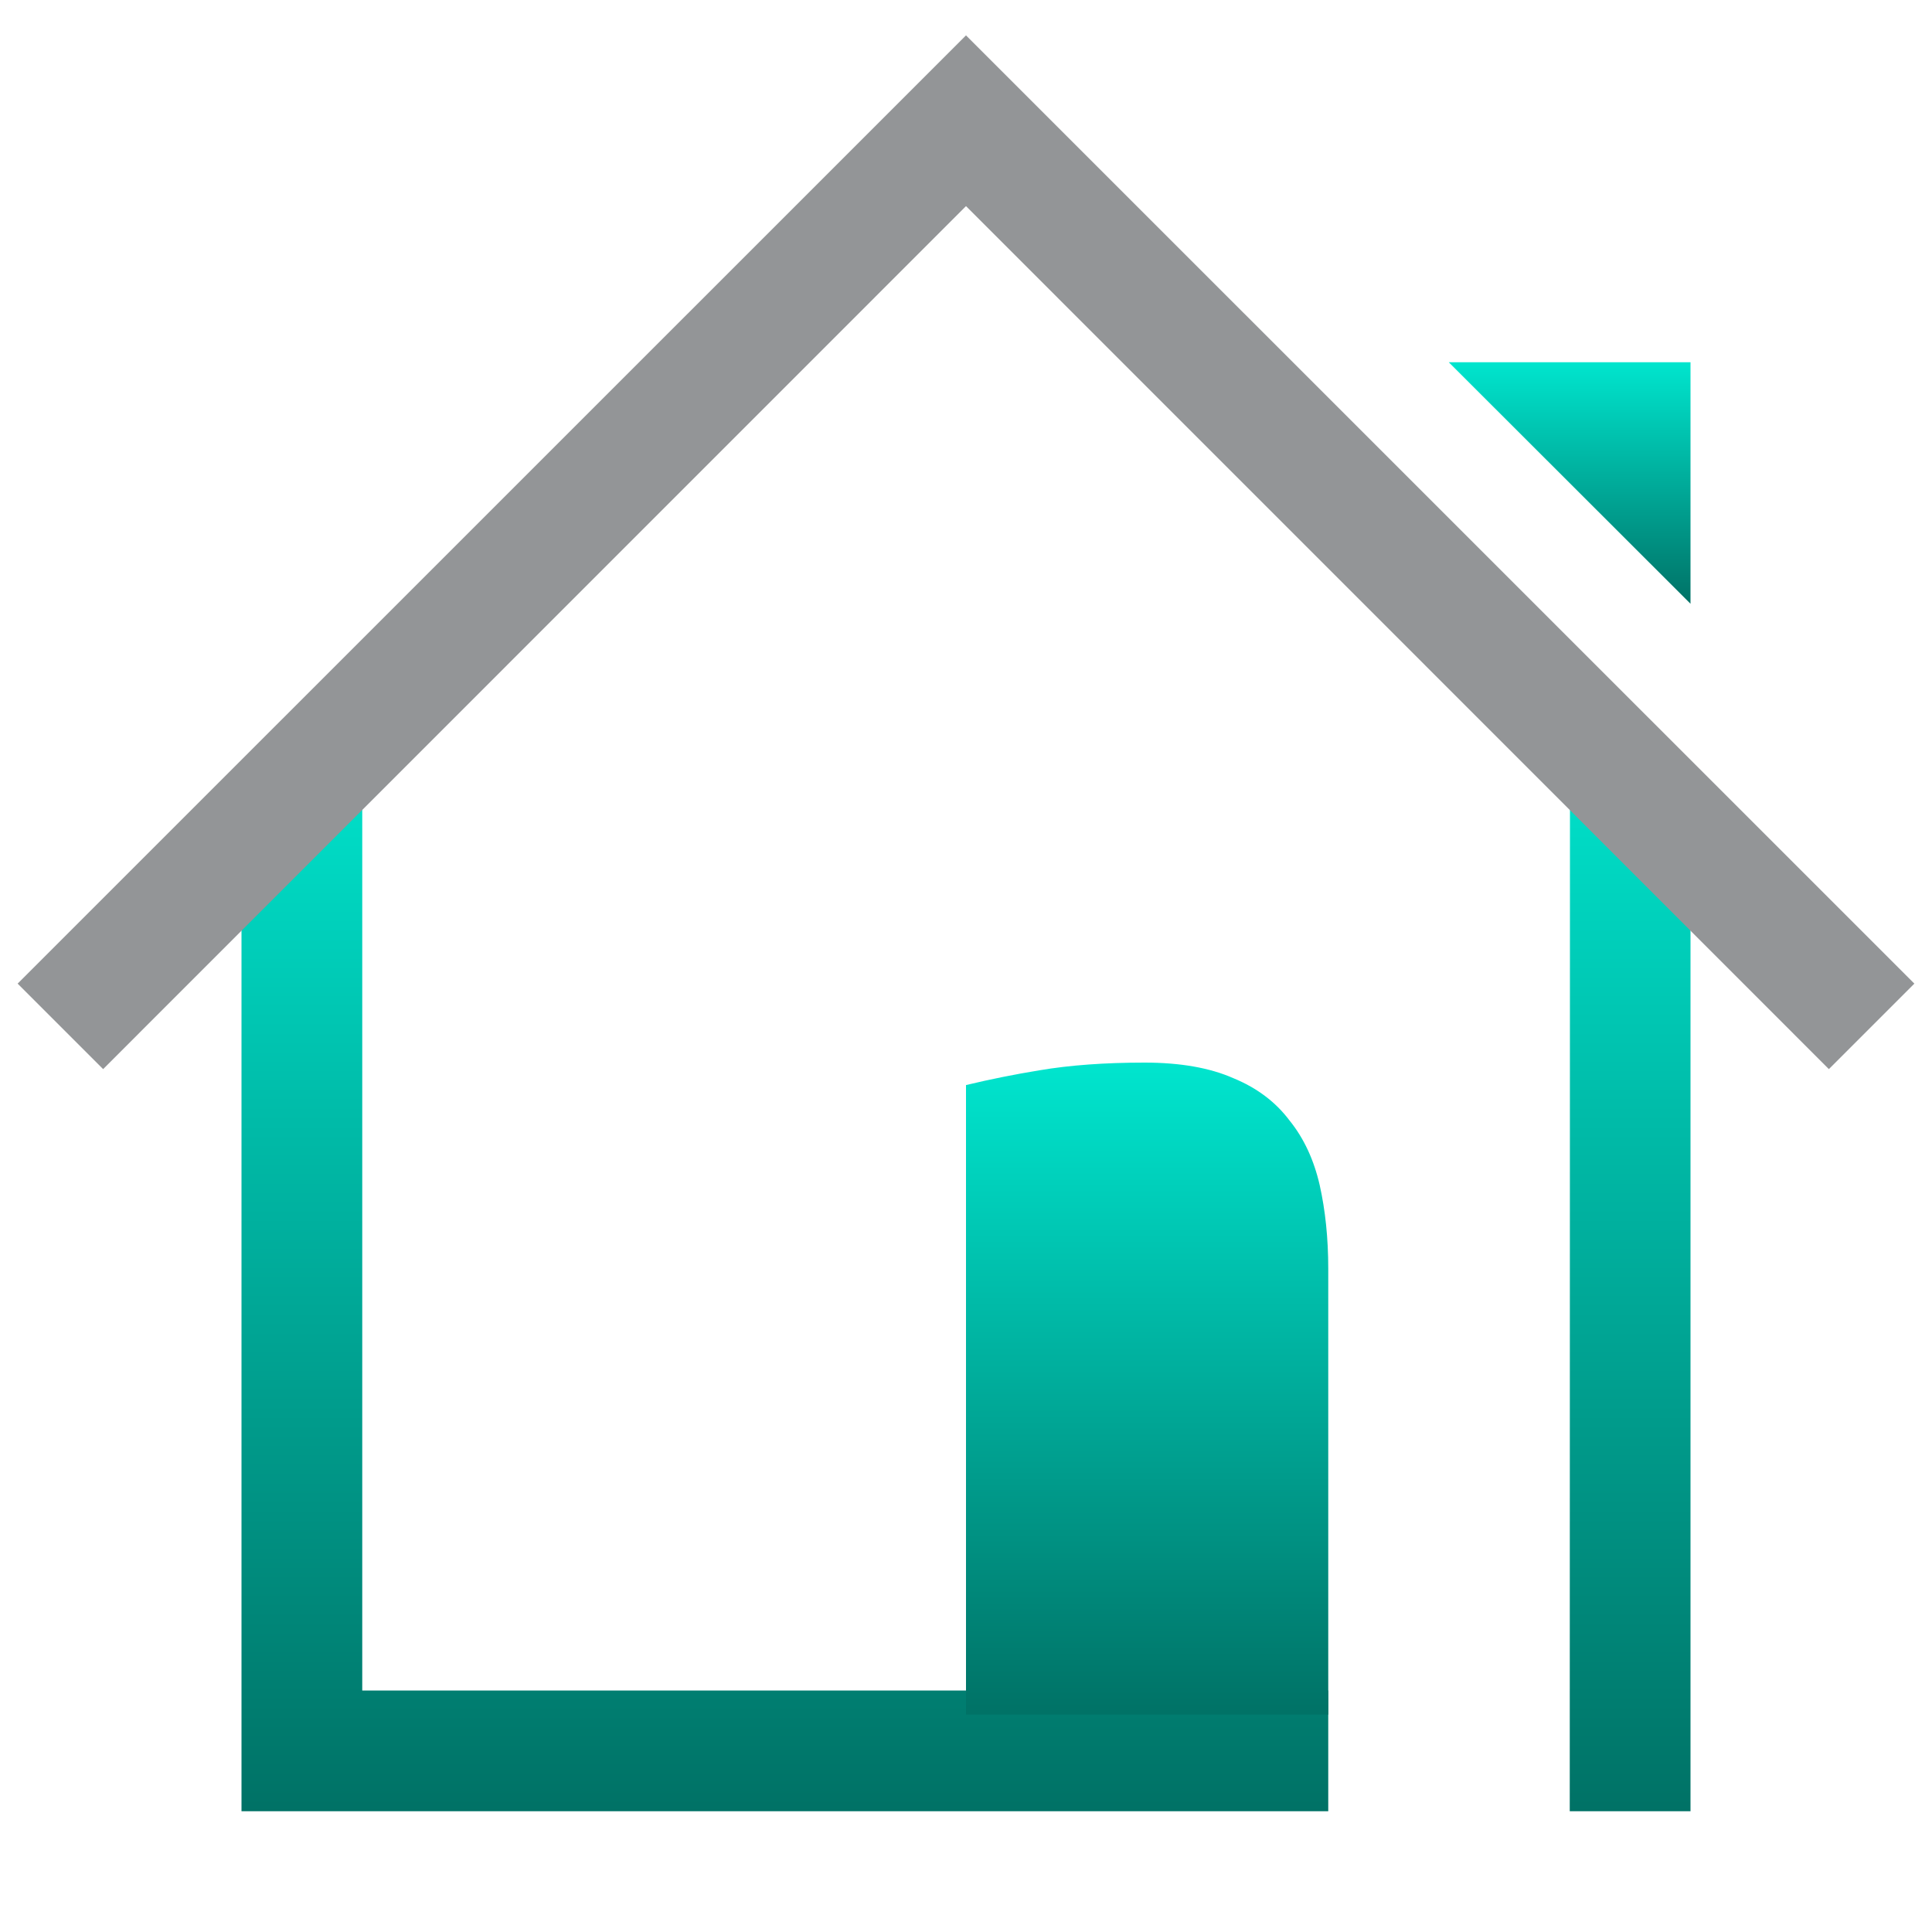
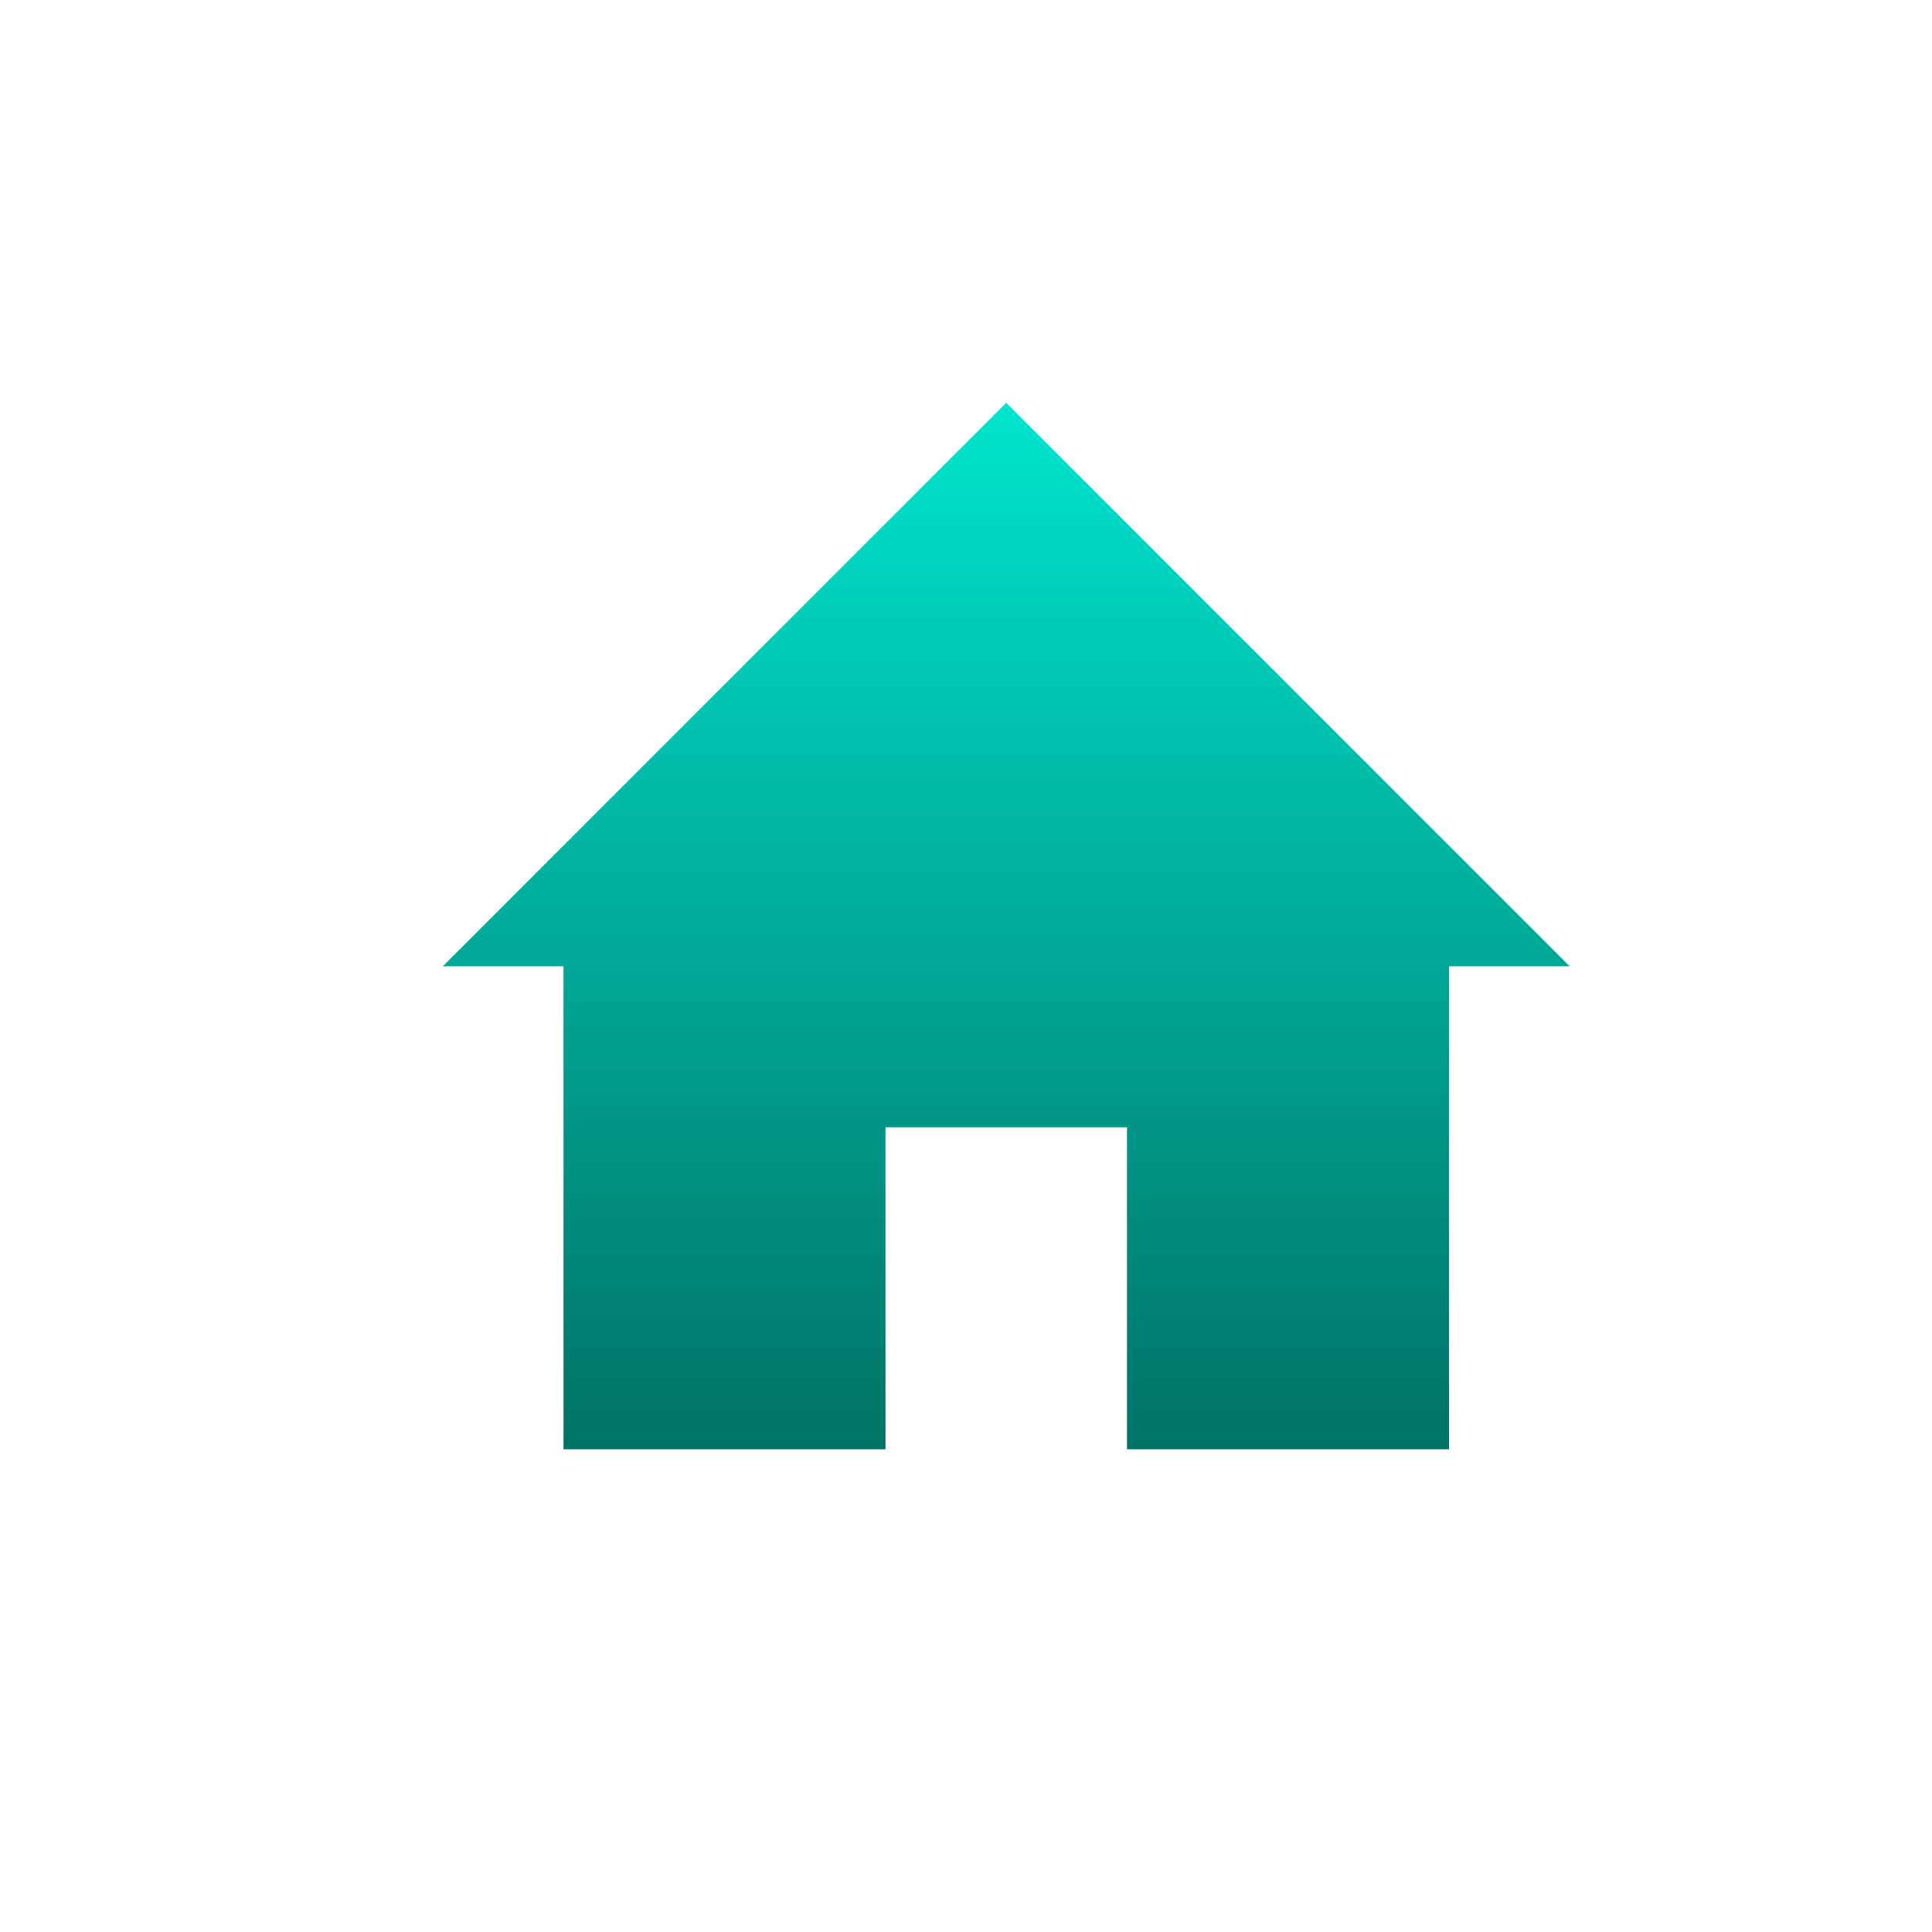
- <svg xmlns="http://www.w3.org/2000/svg" width="16" height="16" version="1.1">
+ <svg xmlns="http://www.w3.org/2000/svg" width="24" height="24" version="1.1">
  <defs>
    <style id="current-color-scheme" type="text/css">
   .ColorScheme-Text { color: #939597; } .ColorScheme-Highlight { color: #1AD6AB; }
  </style>
    <linearGradient id="arrongin" x1="0%" x2="0%" y1="0%" y2="100%">
-       <stop offset="0%" style="stop-color: #dd9b44; stop-opacity: 1" />
-       <stop offset="100%" style="stop-color: #ad6c16; stop-opacity: 1" />
+       <stop offset="0%" stop-color="#dd9b44" stop-opacity="1" />
+       <stop offset="100%" stop-color="#ad6c16" stop-opacity="1" />
    </linearGradient>
    <linearGradient id="aurora" x1="0%" x2="0%" y1="0%" y2="100%">
-       <stop offset="0%" style="stop-color: #09D4DF; stop-opacity: 1" />
-       <stop offset="100%" style="stop-color: #9269F4; stop-opacity: 1" />
+       <stop offset="0%" stop-color="#09D4DF" stop-opacity="1" />
+       <stop offset="100%" stop-color="#9269F4" stop-opacity="1" />
+     </linearGradient>
+     <linearGradient id="cyberblue" x1="0%" x2="0%" y1="0%" y2="100%">
+       <stop offset="0%" stop-color="#07B3FF" stop-opacity="1" />
+       <stop offset="100%" stop-color="#007DE8" stop-opacity="1" />
    </linearGradient>
    <linearGradient id="cyberneon" x1="0%" x2="0%" y1="0%" y2="100%">
-       <stop offset="0" style="stop-color: #0abdc6; stop-opacity: 1" />
-       <stop offset="1" style="stop-color: #ea00d9; stop-opacity: 1" />
+       <stop offset="0%" stop-color="#0abdc6" stop-opacity="1" />
+       <stop offset="100%" stop-color="#ea00d9" stop-opacity="1" />
    </linearGradient>
    <linearGradient id="fitdance" x1="0%" x2="0%" y1="0%" y2="100%">
-       <stop offset="0%" style="stop-color: #1AD6AB; stop-opacity: 1" />
-       <stop offset="100%" style="stop-color: #329DB6; stop-opacity: 1" />
+       <stop offset="0%" stop-color="#1AD6AB" stop-opacity="1" />
+       <stop offset="100%" stop-color="#329DB6" stop-opacity="1" />
    </linearGradient>
    <linearGradient id="oomox" x1="0%" x2="0%" y1="0%" y2="100%">
-       <stop offset="0%" style="stop-color: #00e5ce; stop-opacity: 1" />
-       <stop offset="100%" style="stop-color: #007266; stop-opacity: 1" />
+       <stop offset="0%" stop-color="#00e5ce" stop-opacity="1" />
+       <stop offset="100%" stop-color="#007266" stop-opacity="1" />
    </linearGradient>
    <linearGradient id="rainblue" x1="0%" x2="0%" y1="0%" y2="100%">
-       <stop offset="0%" style="stop-color: #00F260; stop-opacity: 1" />
-       <stop offset="100%" style="stop-color: #0575E6; stop-opacity: 1" />
+       <stop offset="0%" stop-color="#00F260" stop-opacity="1" />
+       <stop offset="100%" stop-color="#0575E6" stop-opacity="1" />
+     </linearGradient>
+     <linearGradient id="redcarbon" x1="0%" x2="0%" y1="0%" y2="100%">
+       <stop offset="0%" stop-color="#FF6D57" stop-opacity="1" />
+       <stop offset="50%" stop-color="#FF5160" stop-opacity="1" />
+       <stop offset="100%" stop-color="#F50F22" stop-opacity="1" />
    </linearGradient>
    <linearGradient id="sunrise" x1="0%" x2="0%" y1="0%" y2="100%">
-       <stop offset="0%" style="stop-color: #FF8501; stop-opacity: 1" />
-       <stop offset="100%" style="stop-color: #FFCB01; stop-opacity: 1" />
+       <stop offset="0%" stop-color="#FF8501" stop-opacity="1" />
+       <stop offset="100%" stop-color="#FFCB01" stop-opacity="1" />
    </linearGradient>
    <linearGradient id="telinkrin" x1="0%" x2="0%" y1="0%" y2="100%">
-       <stop offset="0%" style="stop-color: #b2ced6; stop-opacity: 1" />
-       <stop offset="100%" style="stop-color: #6da5b7; stop-opacity: 1" />
+       <stop offset="0%" stop-color="#b2ced6" stop-opacity="1" />
+       <stop offset="100%" stop-color="#6da5b7" stop-opacity="1" />
    </linearGradient>
    <linearGradient id="60spsycho" x1="0%" x2="0%" y1="0%" y2="100%">
-       <stop offset="0%" style="stop-color: #df5940; stop-opacity: 1" />
-       <stop offset="25%" style="stop-color: #d8d15f; stop-opacity: 1" />
-       <stop offset="50%" style="stop-color: #e9882a; stop-opacity: 1" />
-       <stop offset="100%" style="stop-color: #279362; stop-opacity: 1" />
+       <stop offset="0%" stop-color="#df5940" stop-opacity="1" />
+       <stop offset="25%" stop-color="#d8d15f" stop-opacity="1" />
+       <stop offset="50%" stop-color="#e9882a" stop-opacity="1" />
+       <stop offset="100%" stop-color="#279362" stop-opacity="1" />
    </linearGradient>
    <linearGradient id="90ssummer" x1="0%" x2="0%" y1="0%" y2="100%">
-       <stop offset="0%" style="stop-color: #f618c7; stop-opacity: 1" />
-       <stop offset="20%" style="stop-color: #94ffab; stop-opacity: 1" />
-       <stop offset="50%" style="stop-color: #fbfd54; stop-opacity: 1" />
-       <stop offset="100%" style="stop-color: #0f83ae; stop-opacity: 1" />
+       <stop offset="0%" stop-color="#f618c7" stop-opacity="1" />
+       <stop offset="20%" stop-color="#94ffab" stop-opacity="1" />
+       <stop offset="50%" stop-color="#fbfd54" stop-opacity="1" />
+       <stop offset="100%" stop-color="#0f83ae" stop-opacity="1" />
    </linearGradient>
  </defs>
-   <g transform="translate(-512 -32)">
-     <path fill="url(#oomox)" class="ColorScheme-Text" d="M526 37v-2h-2.002z" overflow="visible" />
-     <path fill="url(#oomox)" class="ColorScheme-Text" d="M514 39v8h9v-1h-8v-7.667zm11.002-1L525 47h1v-8z" />
-     <path fill="url(#oomox)" class="ColorScheme-Text" d="M520 40.986a8.47 8.47 0 0 1 .607-.122c.253-.043.543-.064.872-.064.295 0 .54.043.735.129.195.08.35.197.465.35.119.147.202.326.25.535.047.21.071.44.071.693V46.2h-3z" />
-     <path fill="currentColor" fill-rule="evenodd" class="ColorScheme-Text" d="M520 32.293l-7.854 7.853.708.708L520 33.707l7.146 7.147.708-.708z" overflow="visible" />
-   </g>
+   <path fill="url(#oomox)" class="ColorScheme-Text" d="M 8.5 1.004 L 1.5 8.004 L 3 8.004 L 3 14.004 L 7 14.004 L 7 10.004 L 10 10.004 L 10 14.004 L 14 14.004 L 14 8.004 L 15.5 8.004 L 8.5 1.004 z" transform="translate(4 4)" />
</svg>
